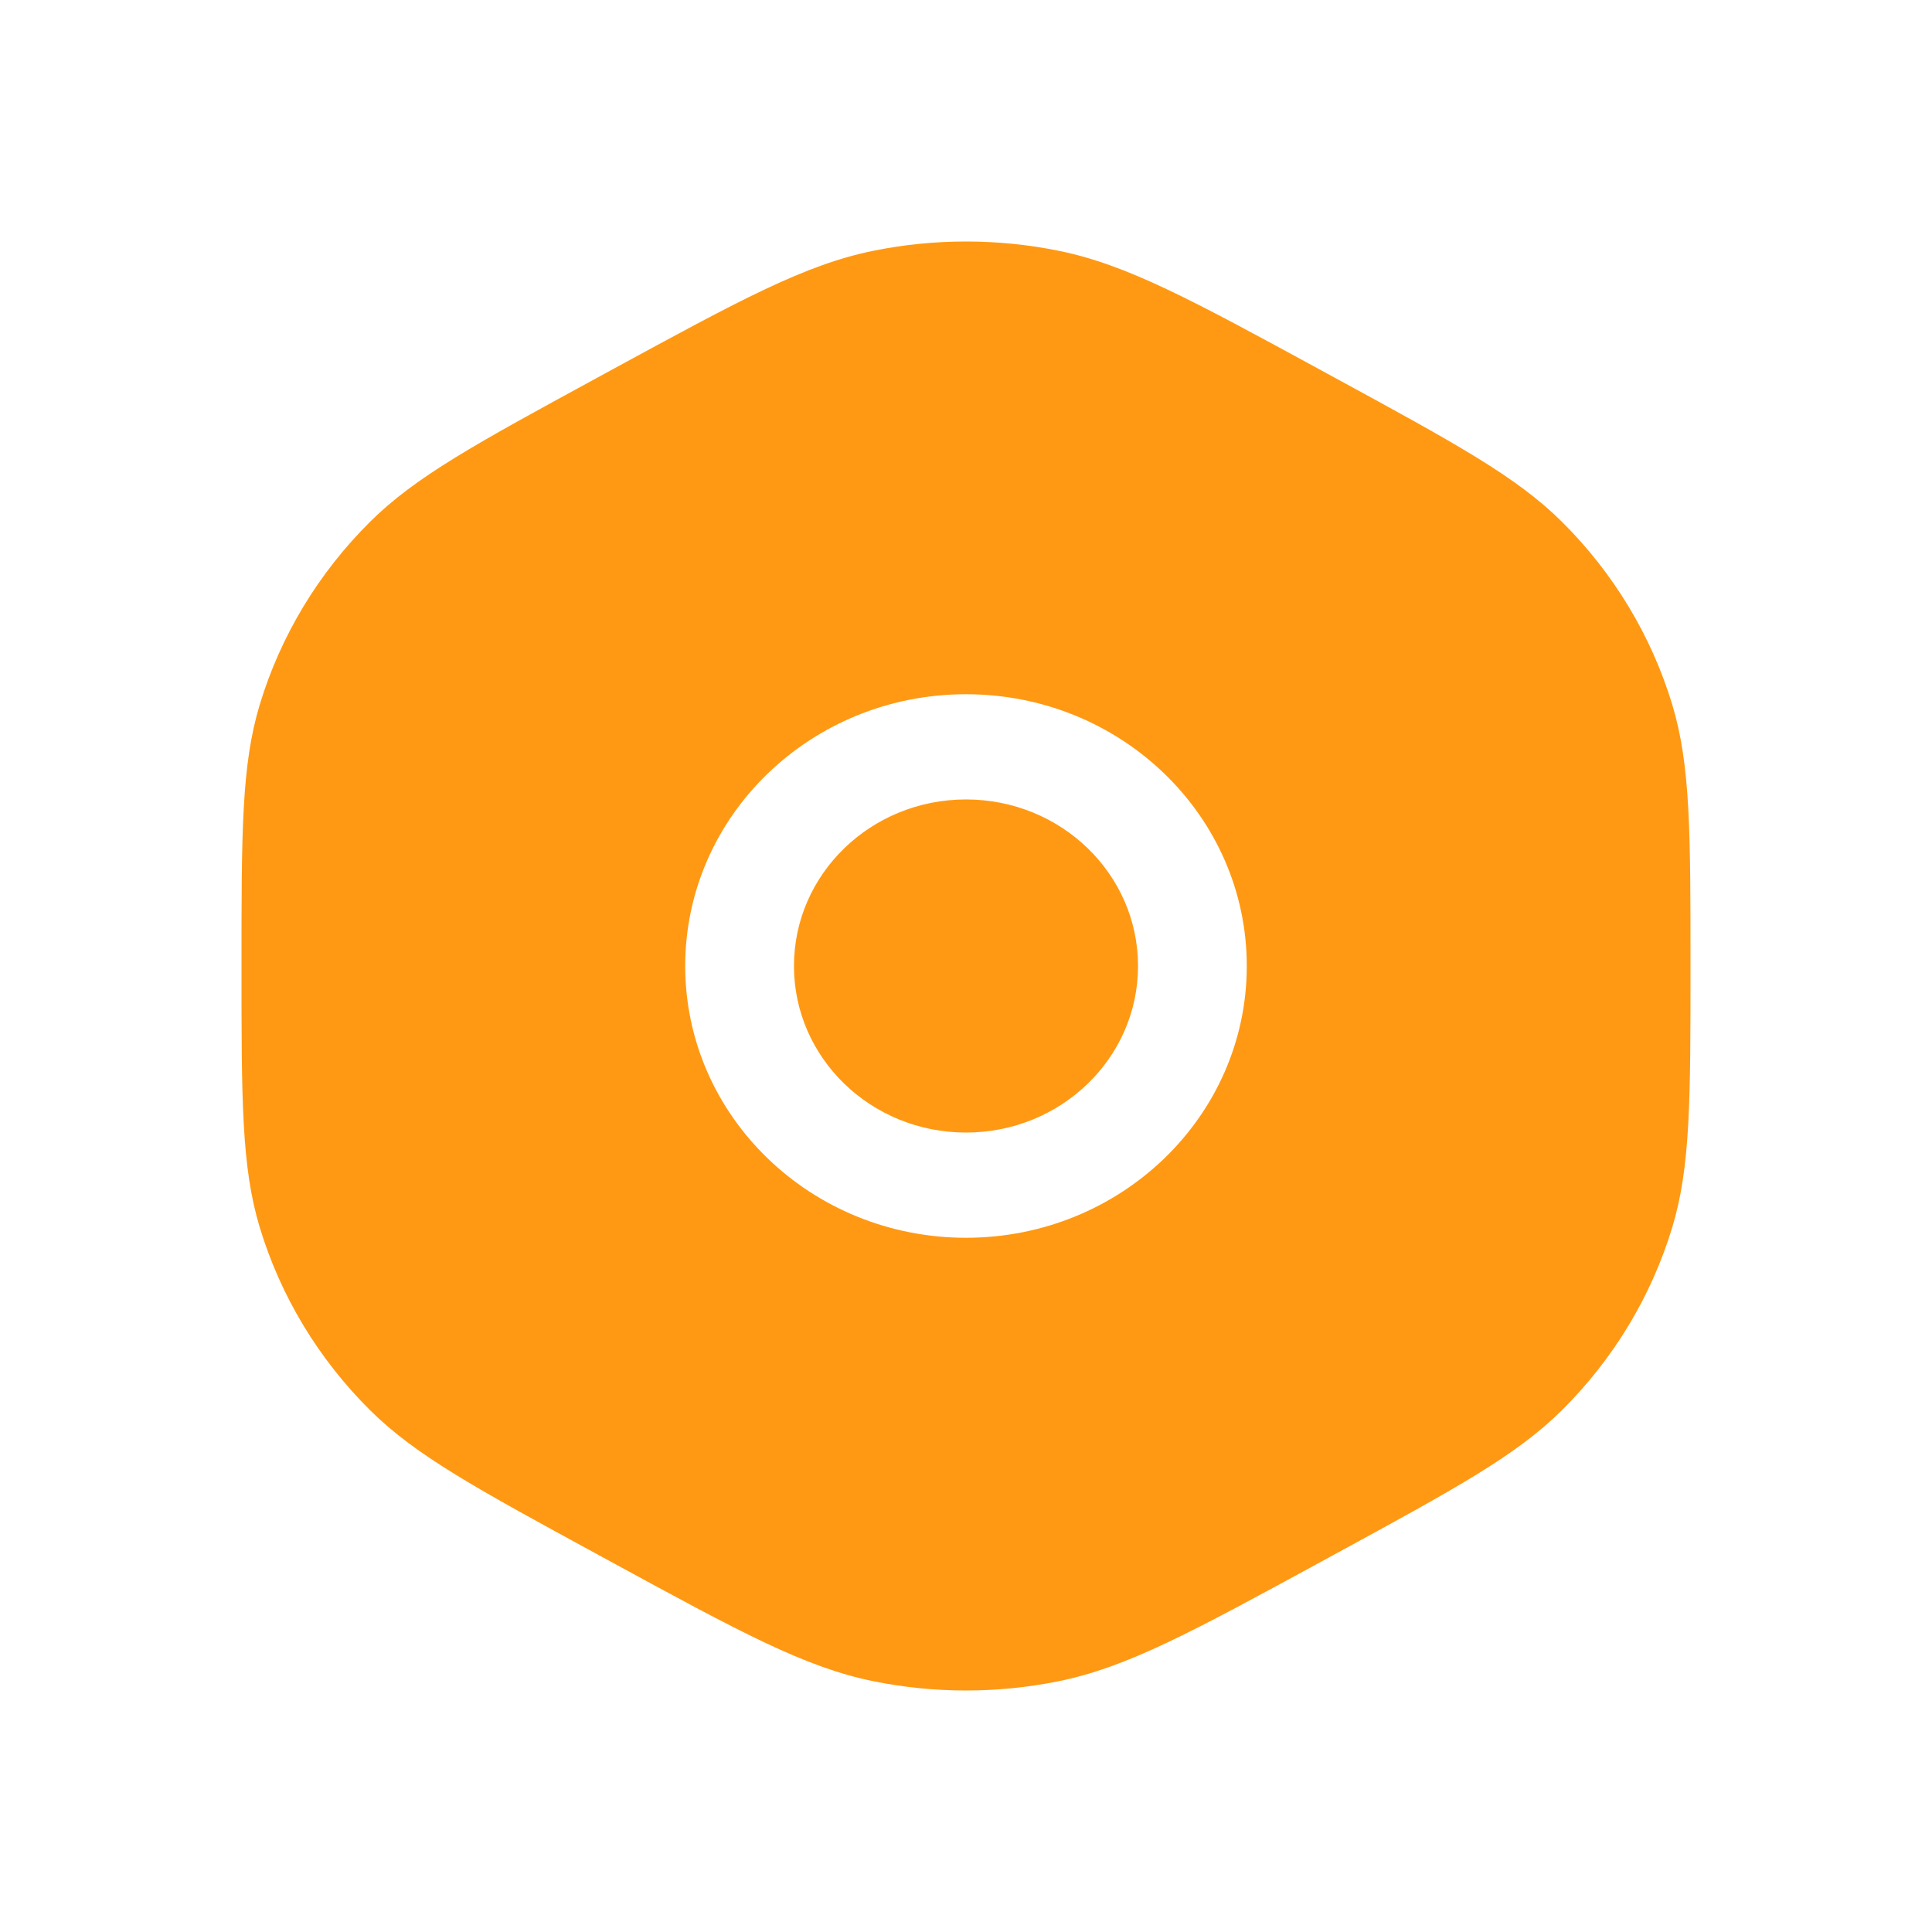
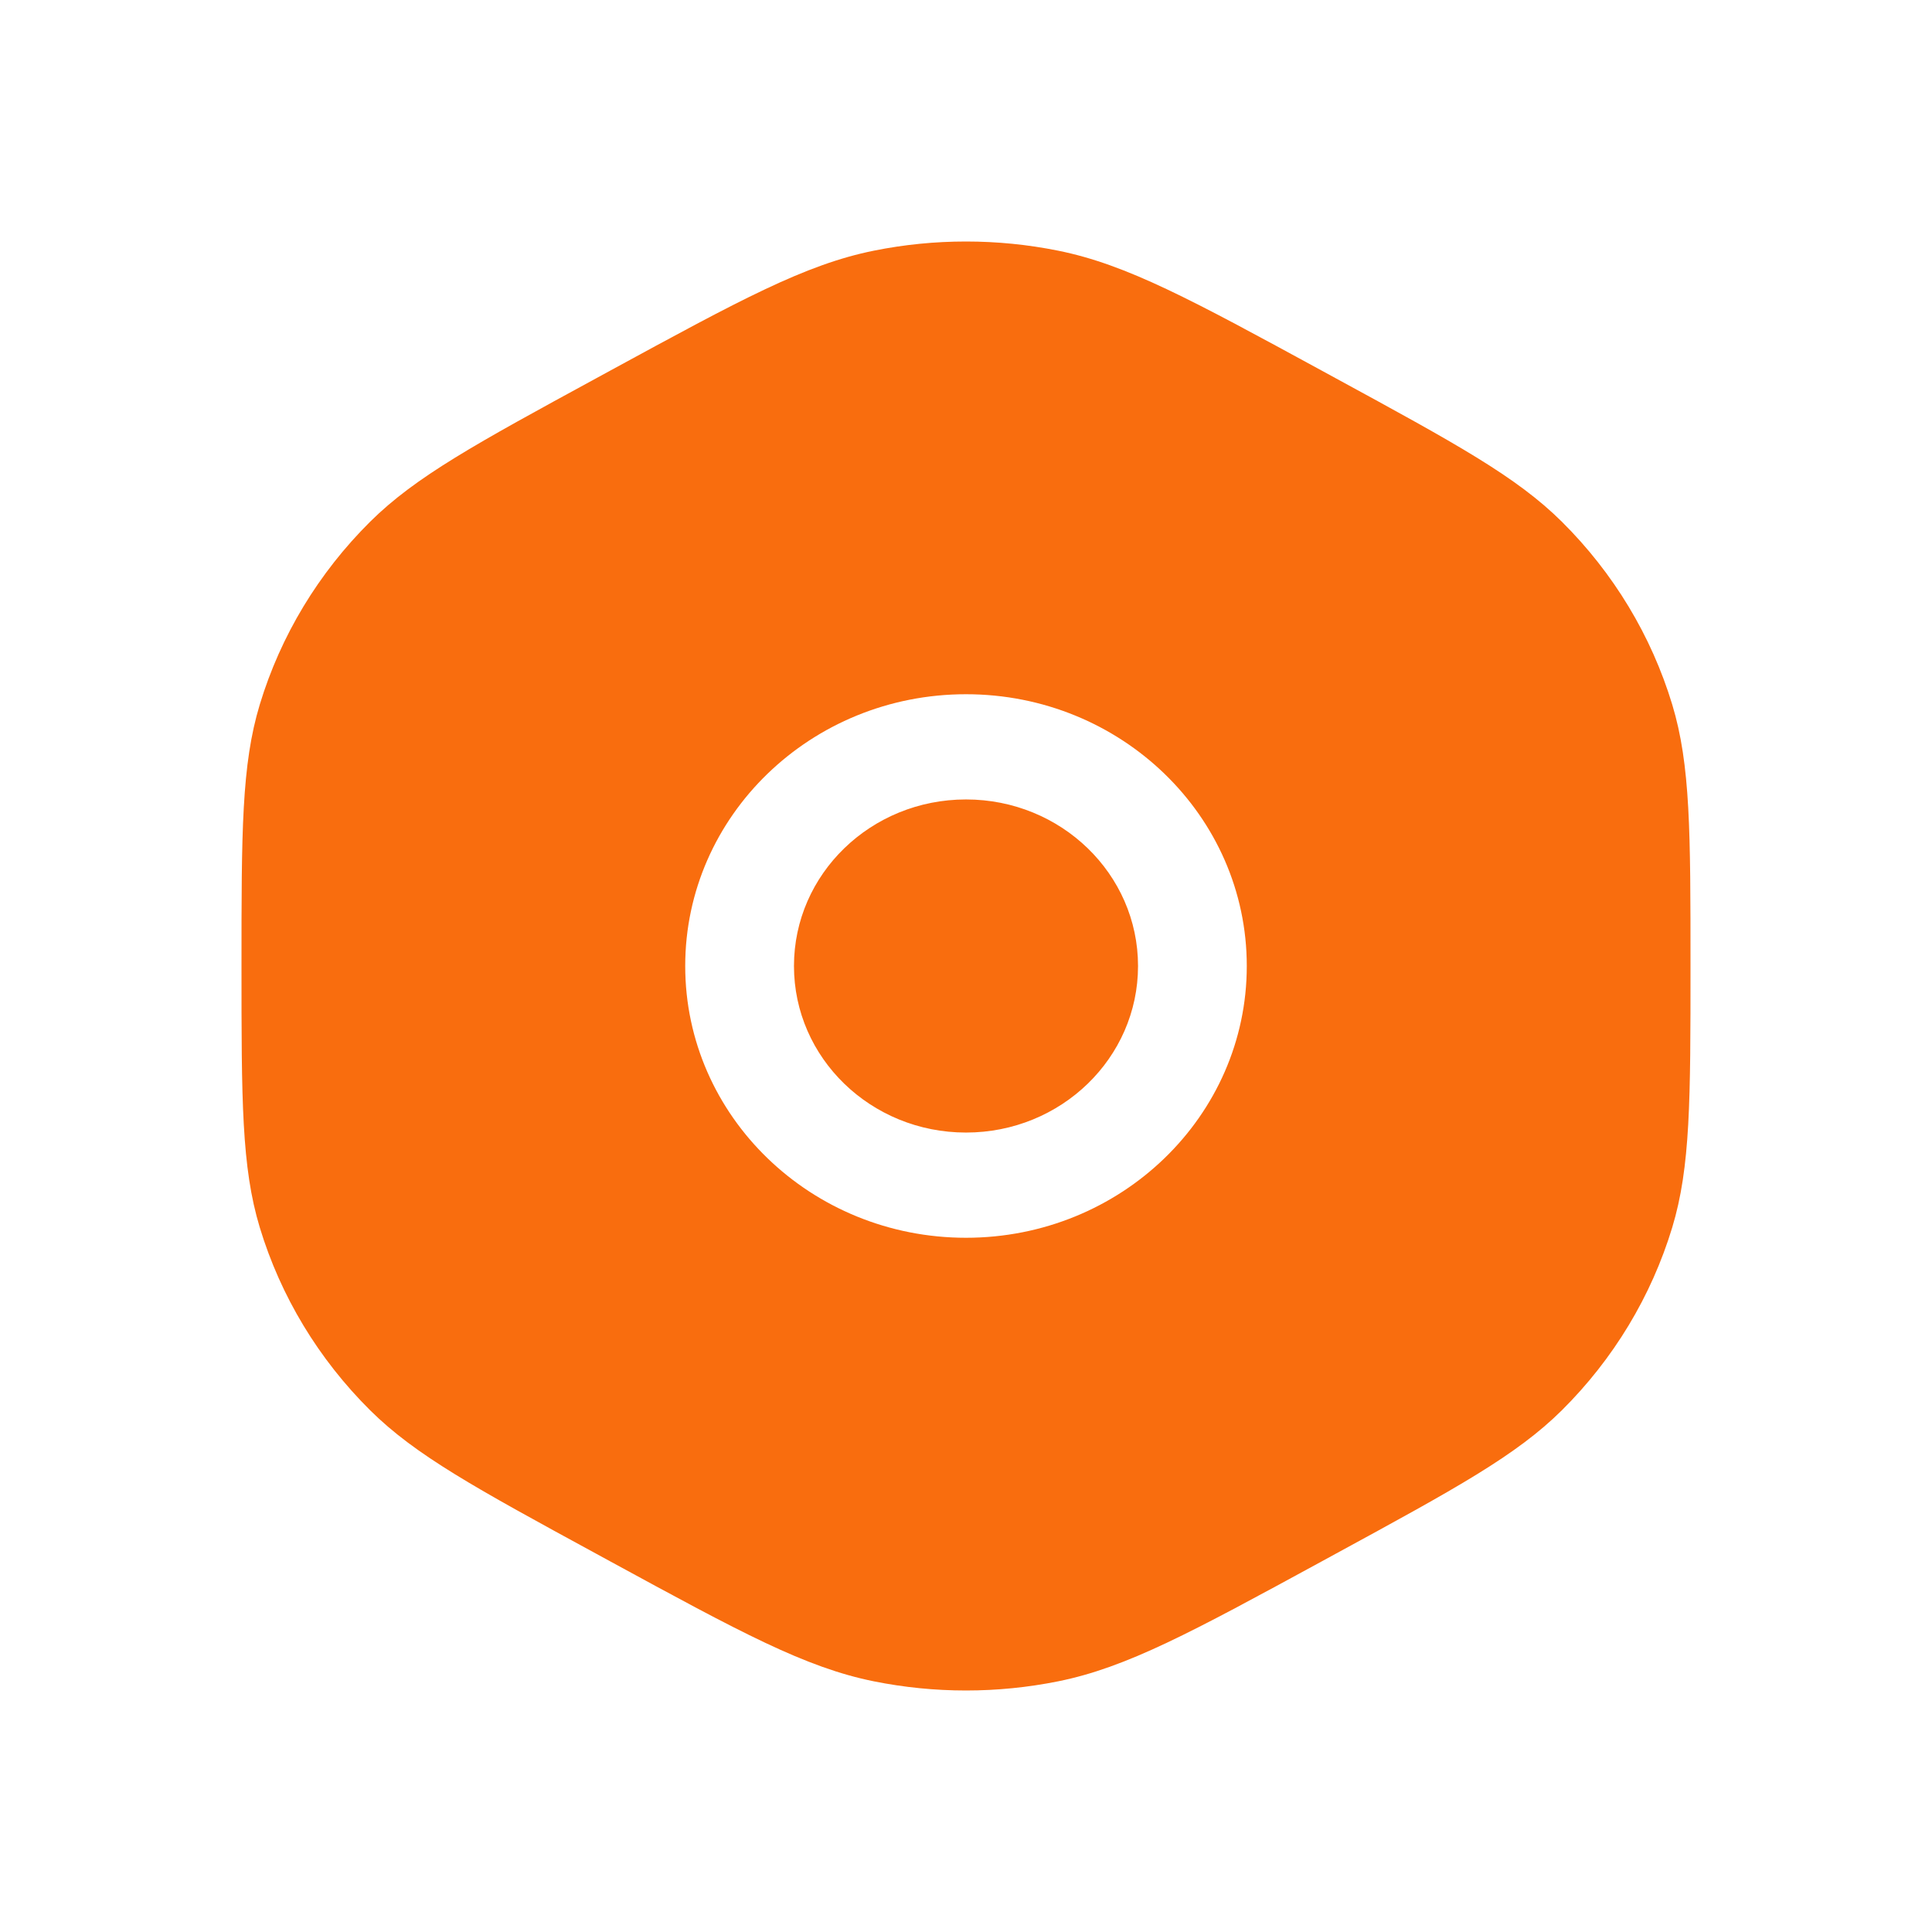
<svg xmlns="http://www.w3.org/2000/svg" width="800px" height="800px" viewBox="0 0 24 24" fill="none">
  <g id="SVGRepo_bgCarrier" stroke-width="0" />
  <g id="SVGRepo_tracerCarrier" stroke-linecap="round" stroke-linejoin="round" />
  <g id="SVGRepo_iconCarrier">
-     <path fill-rule="evenodd" clip-rule="evenodd" d="M7.412 19.304L7.588 19.4C9.197 20.276 10.002 20.714 10.855 20.886C11.61 21.038 12.39 21.038 13.145 20.886C13.998 20.714 14.803 20.276 16.412 19.4L16.588 19.304C18.087 18.488 18.837 18.079 19.401 17.52C20.043 16.883 20.514 16.103 20.773 15.248C21 14.498 21 13.665 21 12C21 10.335 21 9.502 20.773 8.752C20.514 7.897 20.043 7.117 19.401 6.48C18.837 5.921 18.087 5.512 16.588 4.696L16.412 4.6C14.803 3.724 13.998 3.286 13.145 3.114C12.39 2.962 11.61 2.962 10.855 3.114C10.002 3.286 9.197 3.724 7.588 4.6L7.412 4.696C5.913 5.512 5.163 5.921 4.599 6.48C3.957 7.117 3.486 7.897 3.227 8.752C3 9.502 3 10.335 3 12C3 13.665 3 14.498 3.227 15.248C3.486 16.103 3.957 16.883 4.599 17.52C5.163 18.079 5.913 18.488 7.412 19.304ZM12 8.624C10.074 8.624 8.512 10.135 8.512 12C8.512 13.865 10.074 15.376 12 15.376C13.926 15.376 15.488 13.865 15.488 12C15.488 10.135 13.926 8.624 12 8.624ZM9.863 12C9.863 10.857 10.819 9.931 12 9.931C13.181 9.931 14.137 10.857 14.137 12C14.137 13.143 13.181 14.069 12 14.069C10.819 14.069 9.863 13.143 9.863 12Z" fill="#ff9913" />
+     <path fill-rule="evenodd" clip-rule="evenodd" d="M7.412 19.304L7.588 19.4C9.197 20.276 10.002 20.714 10.855 20.886C11.61 21.038 12.39 21.038 13.145 20.886C13.998 20.714 14.803 20.276 16.412 19.4L16.588 19.304C18.087 18.488 18.837 18.079 19.401 17.52C20.043 16.883 20.514 16.103 20.773 15.248C21 14.498 21 13.665 21 12C21 10.335 21 9.502 20.773 8.752C20.514 7.897 20.043 7.117 19.401 6.48C18.837 5.921 18.087 5.512 16.588 4.696L16.412 4.6C14.803 3.724 13.998 3.286 13.145 3.114C12.39 2.962 11.61 2.962 10.855 3.114C10.002 3.286 9.197 3.724 7.588 4.6L7.412 4.696C5.913 5.512 5.163 5.921 4.599 6.48C3.957 7.117 3.486 7.897 3.227 8.752C3 9.502 3 10.335 3 12C3 13.665 3 14.498 3.227 15.248C3.486 16.103 3.957 16.883 4.599 17.52C5.163 18.079 5.913 18.488 7.412 19.304ZM12 8.624C10.074 8.624 8.512 10.135 8.512 12C8.512 13.865 10.074 15.376 12 15.376C13.926 15.376 15.488 13.865 15.488 12C15.488 10.135 13.926 8.624 12 8.624ZM9.863 12C9.863 10.857 10.819 9.931 12 9.931C13.181 9.931 14.137 10.857 14.137 12C14.137 13.143 13.181 14.069 12 14.069C10.819 14.069 9.863 13.143 9.863 12Z" fill="#f96d0e" />
  </g>
</svg>
